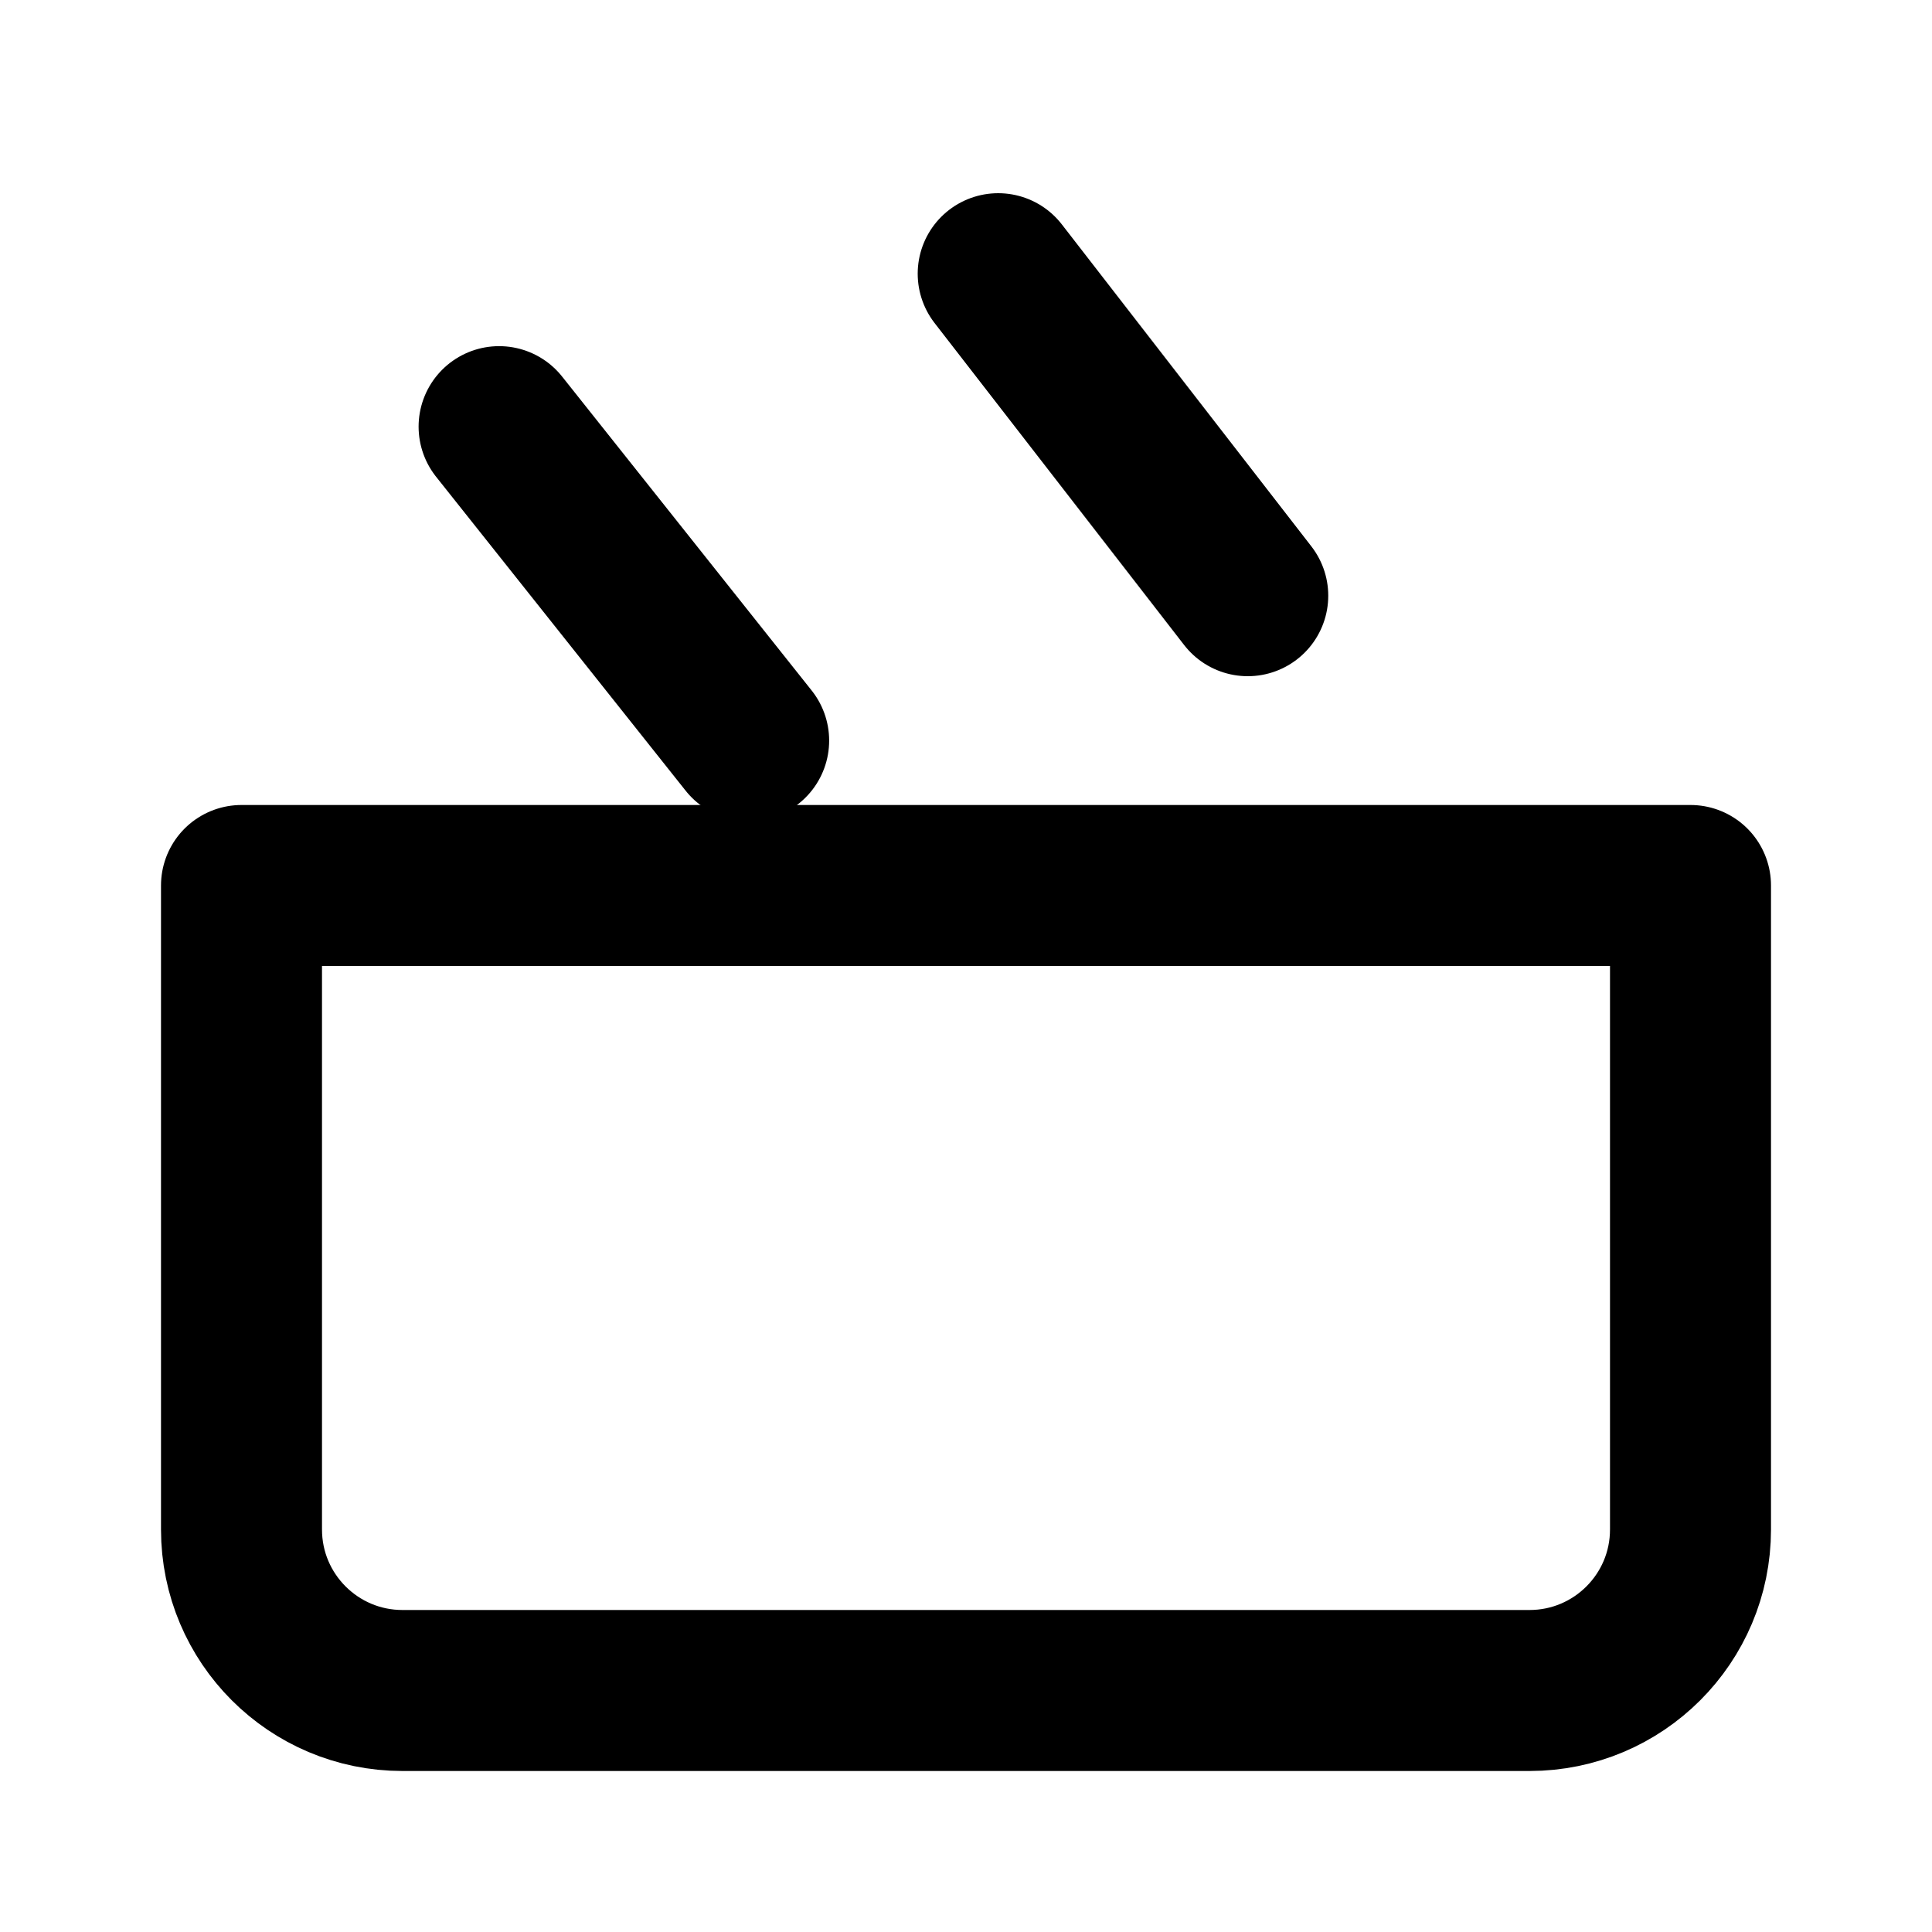
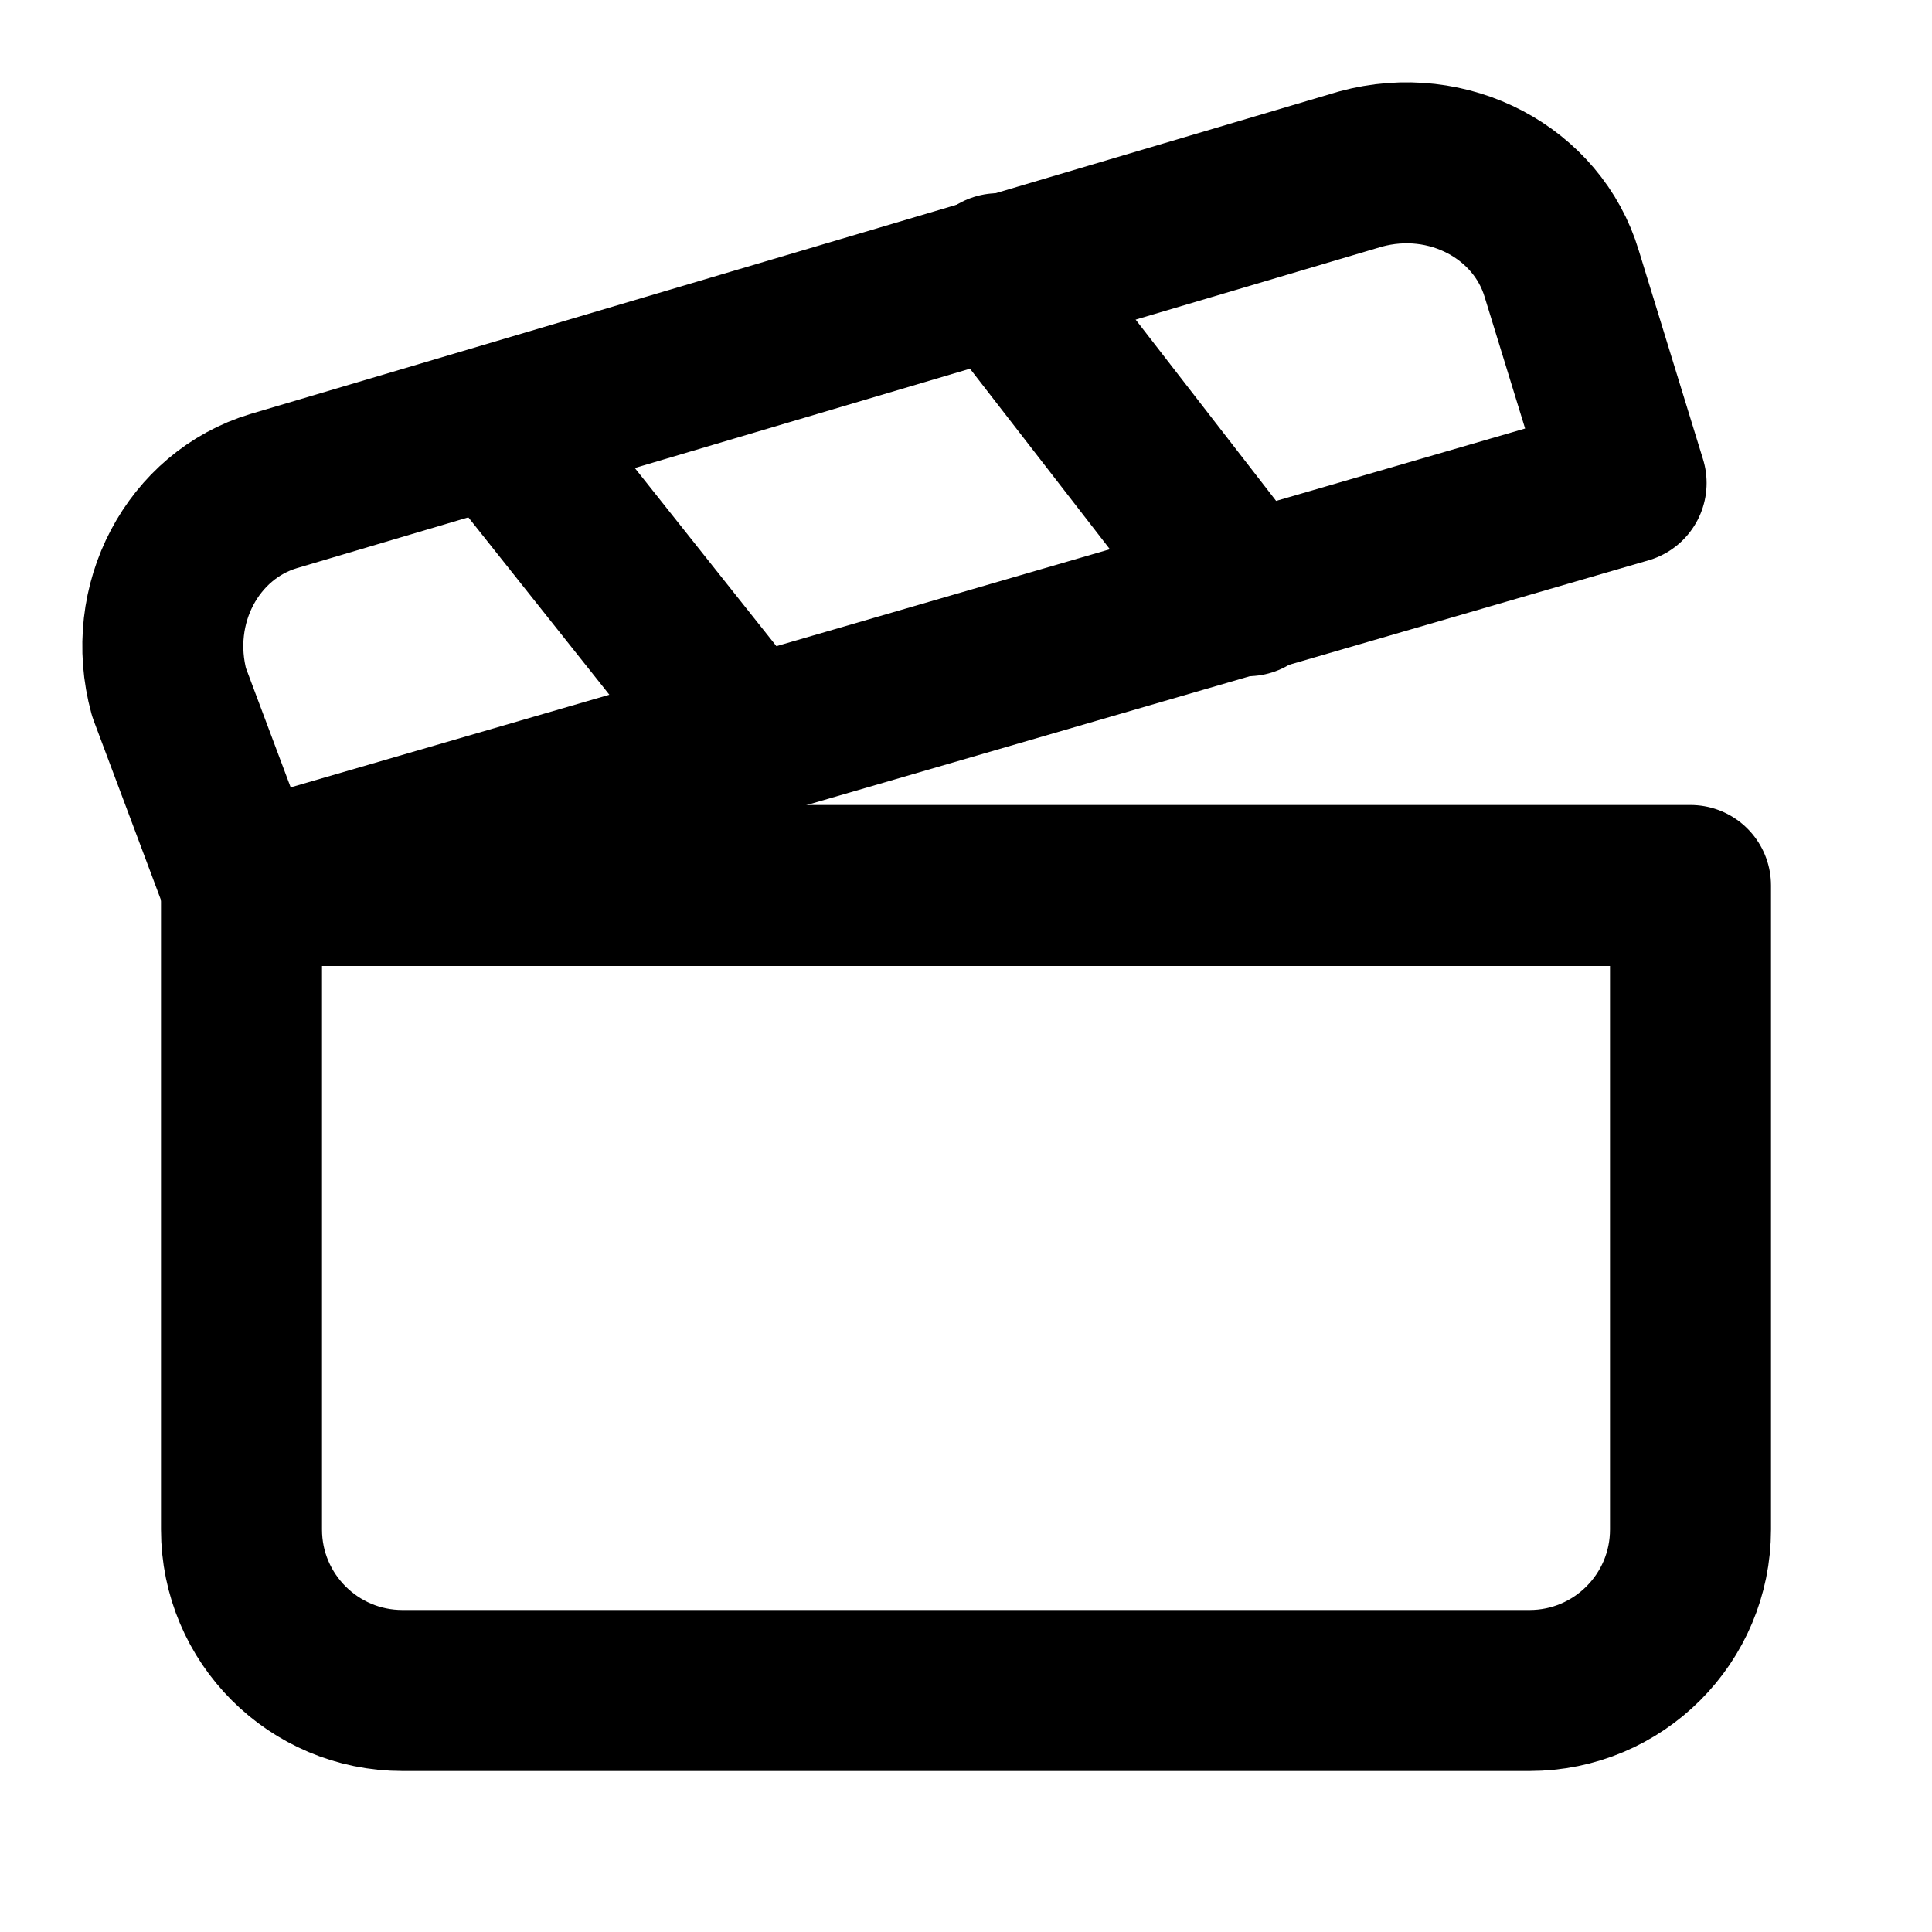
<svg xmlns="http://www.w3.org/2000/svg" class="lucide lucide-clapperboard" width="24" height="24" viewBox="0 0 24 24" fill="none" stroke="currentColor" stroke-width="2" stroke-linecap="round" stroke-linejoin="round">
+   <path d="M20.2 6 3 11l-.9-2.4c-.3-1.1.3-2.2 1.3-2.5l13.5-4c1.1-.3 2.2.3 2.5 1.3Z" />
  <path d="m6.2 5.3 3.1 3.9" />
  <path d="m12.4 3.4 3.1 4" />
  <path d="M3 11h18v8a2 2 0 0 1-2 2H5a2 2 0 0 1-2-2Z" />
</svg>
